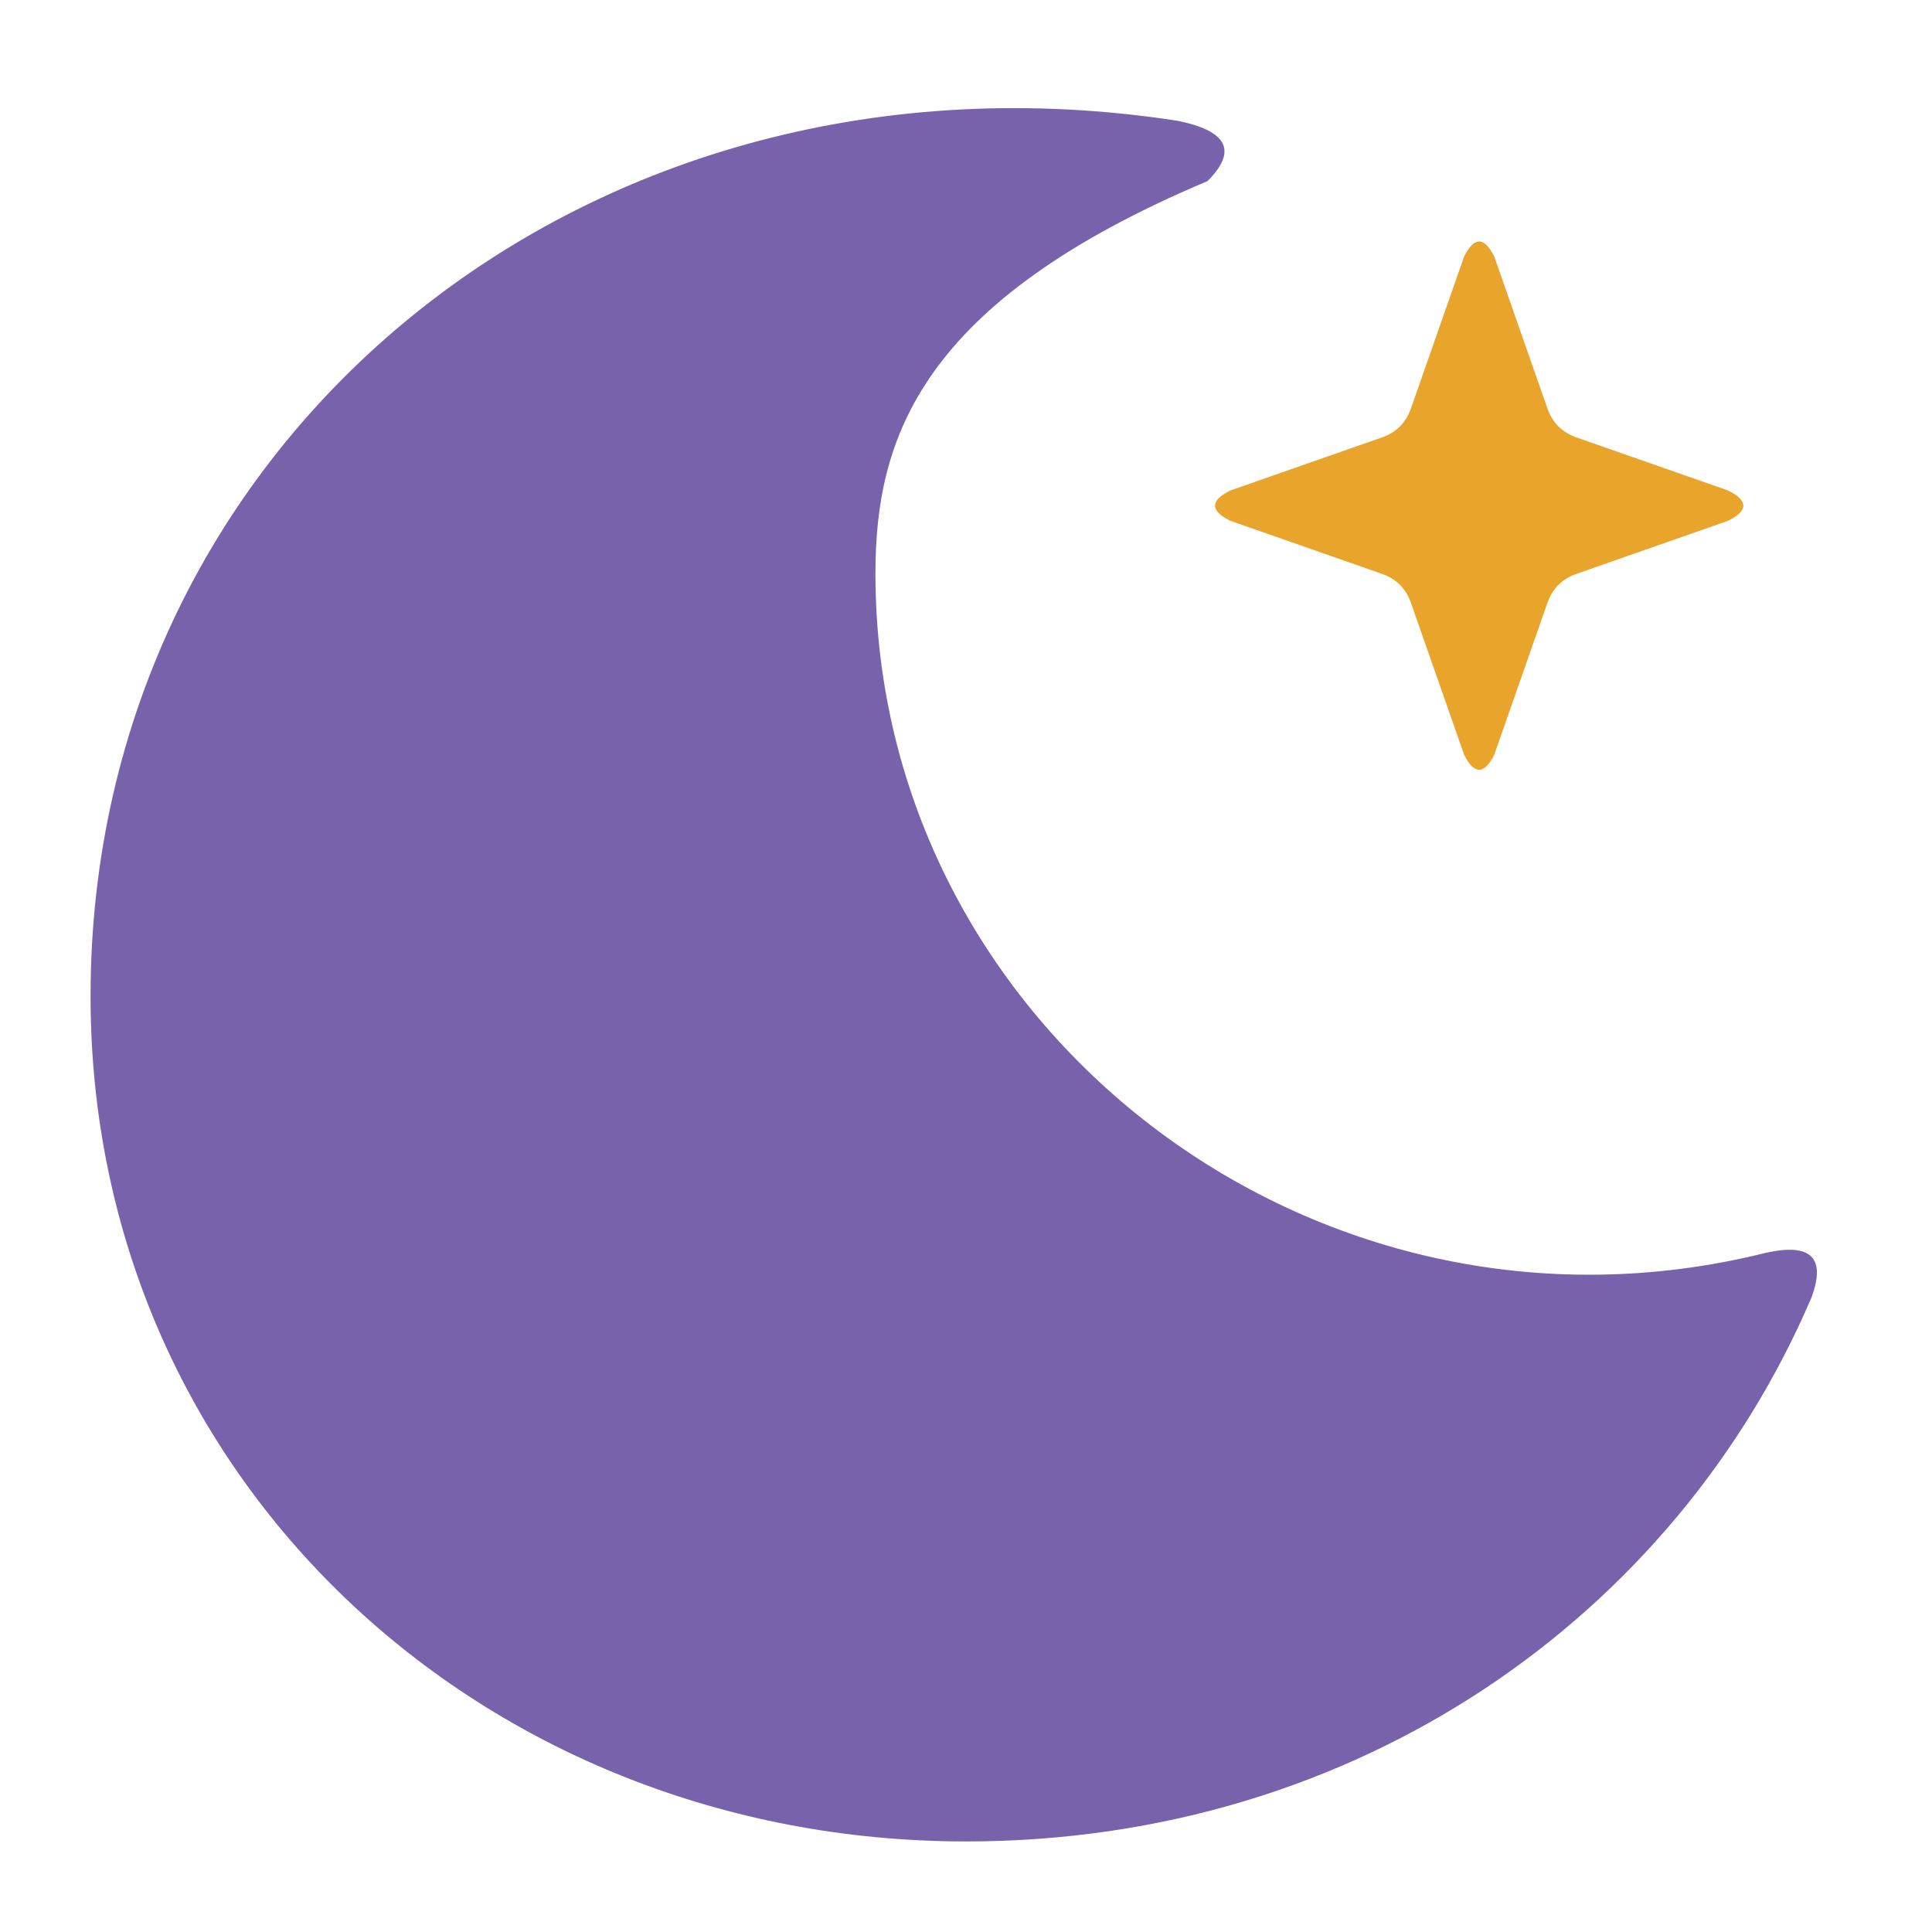
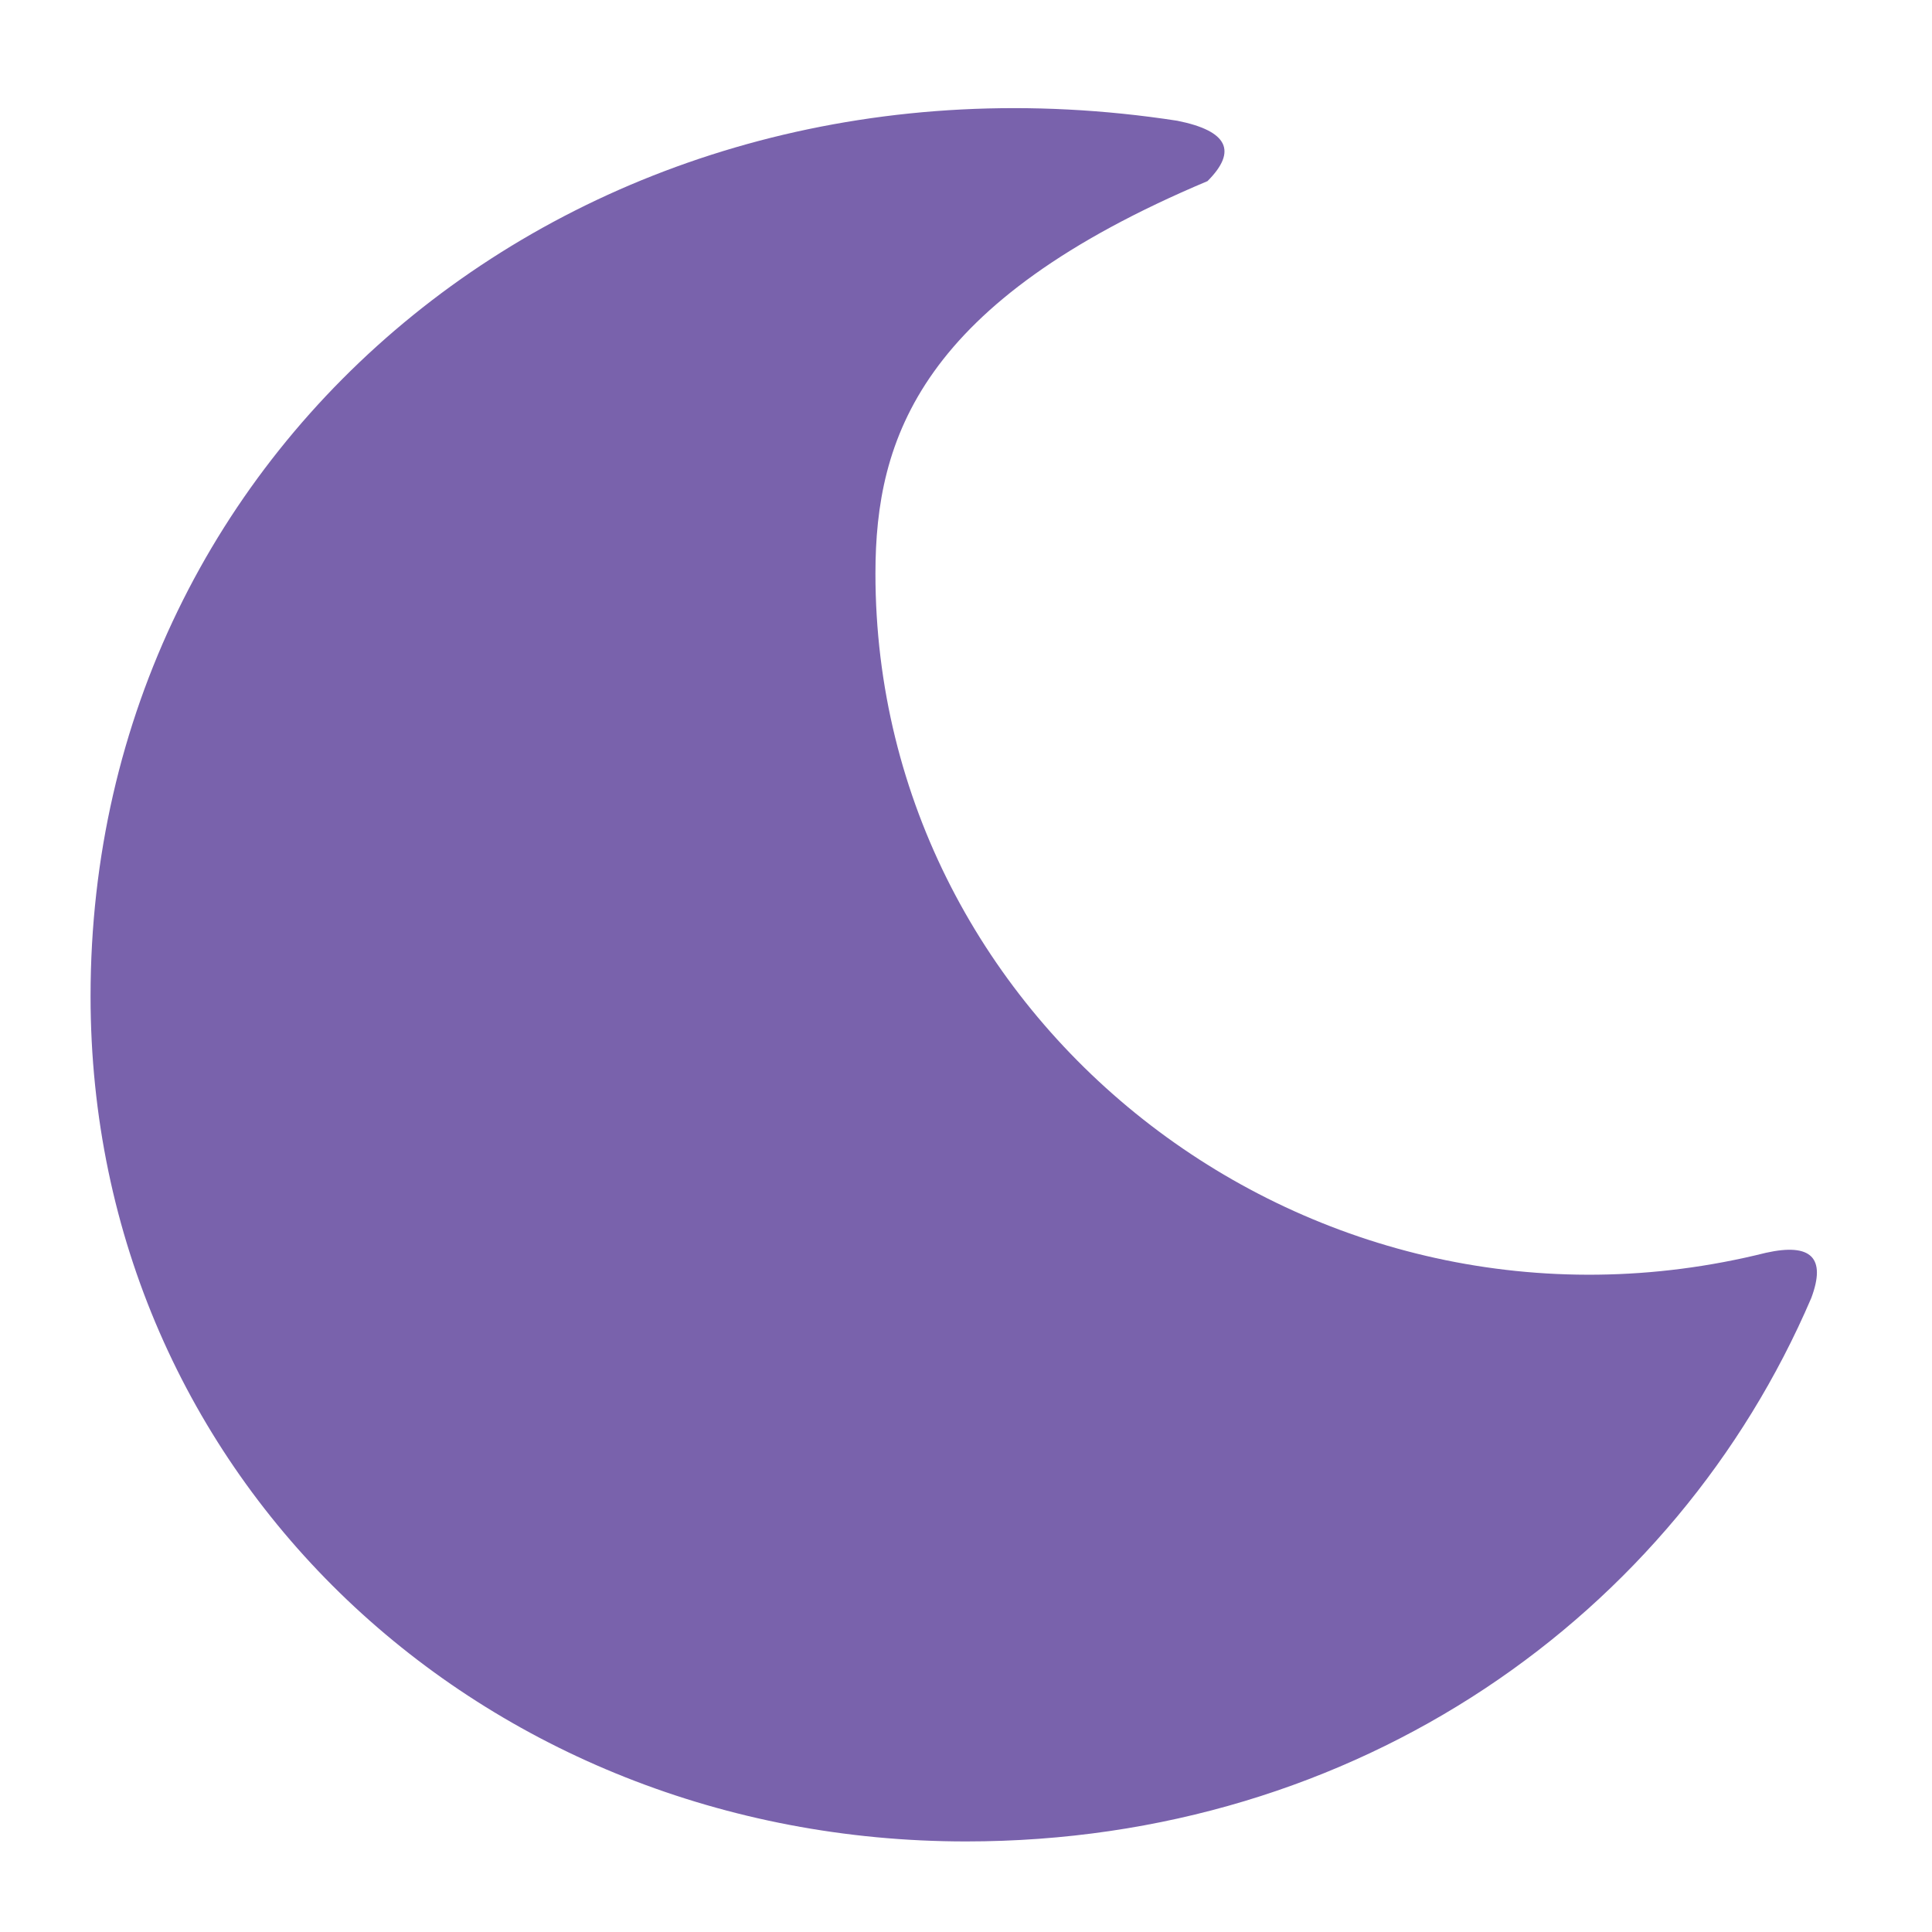
<svg xmlns="http://www.w3.org/2000/svg" width="512" height="512" viewBox="0 0 512 512">
  <path fill="#7962AC" d="M312 32C156 8 24 116 24 264C24 392 128 488 256 488C360 488 444 428 480 344Q486 328 468 332C348 362 232 272 232 152C232 116 244 80 320 48Q332 36 312 32Z" />
-   <path fill="#E9A52B" d="M388 68Q392 60 396 68L410 108Q412 114 418 116L458 130Q466 134 458 138L418 152Q412 154 410 160L396 200Q392 208 388 200L374 160Q372 154 366 152L326 138Q318 134 326 130L366 116Q372 114 374 108Z" />
</svg>
